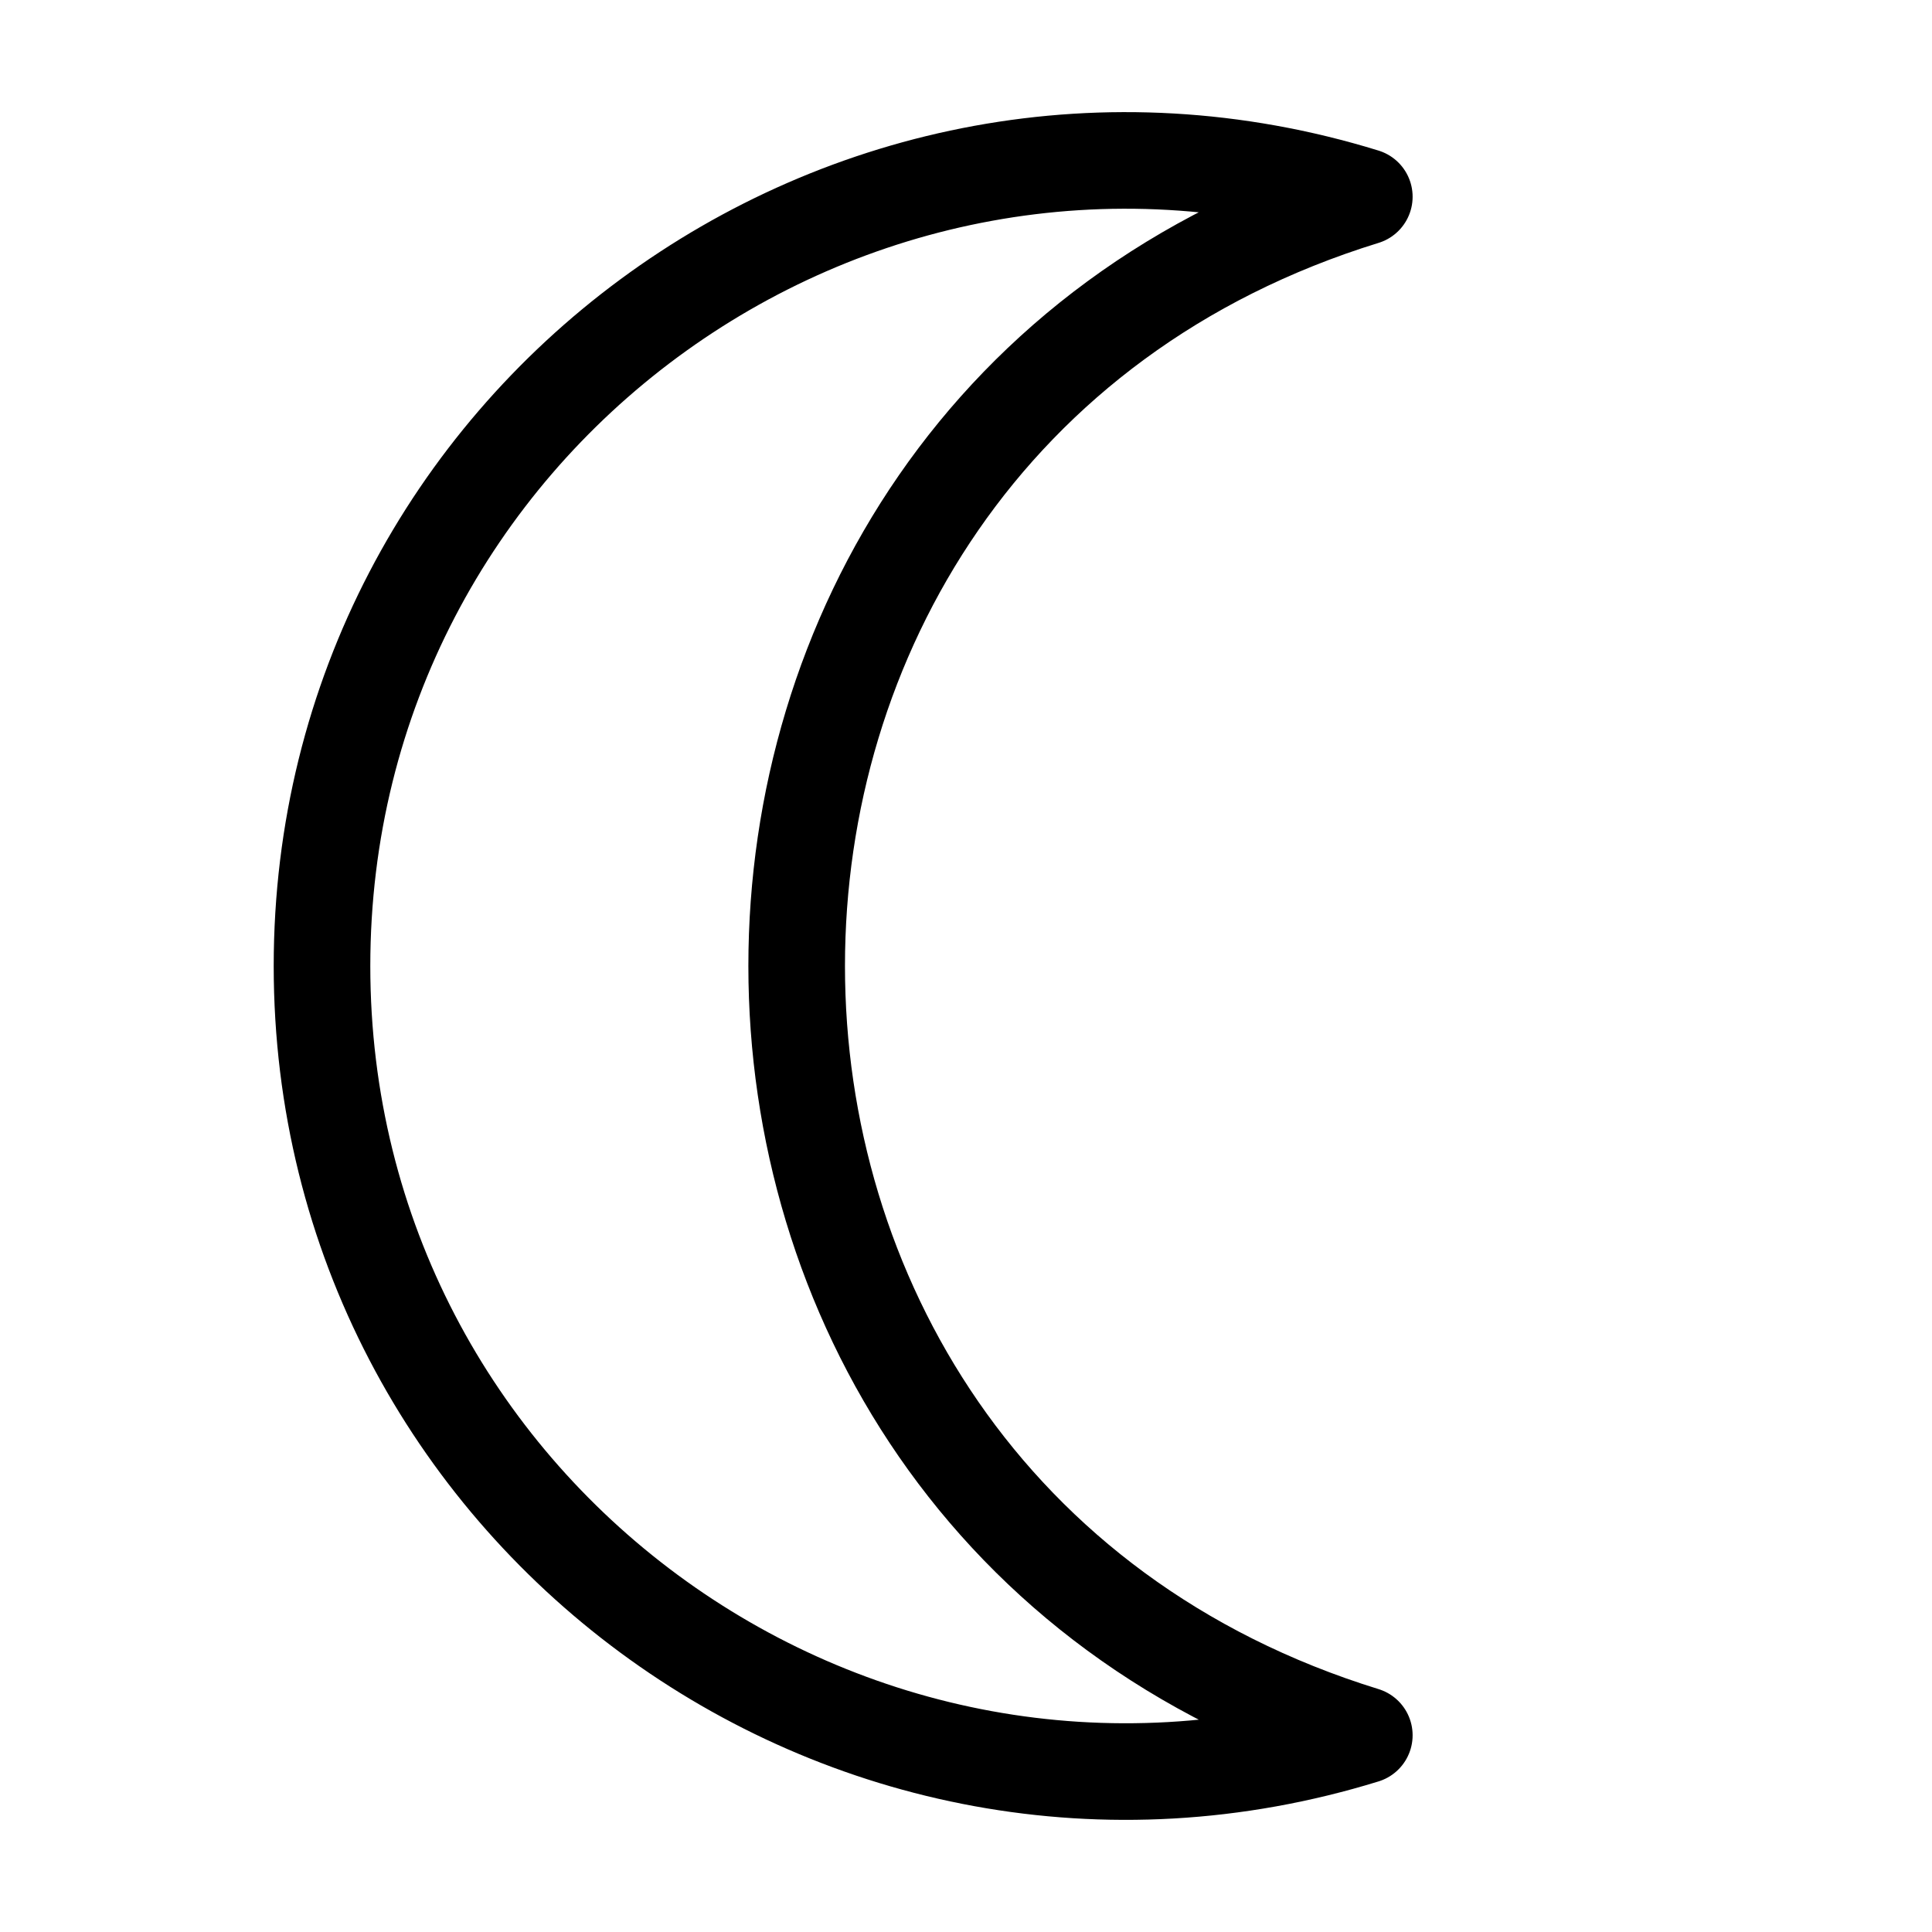
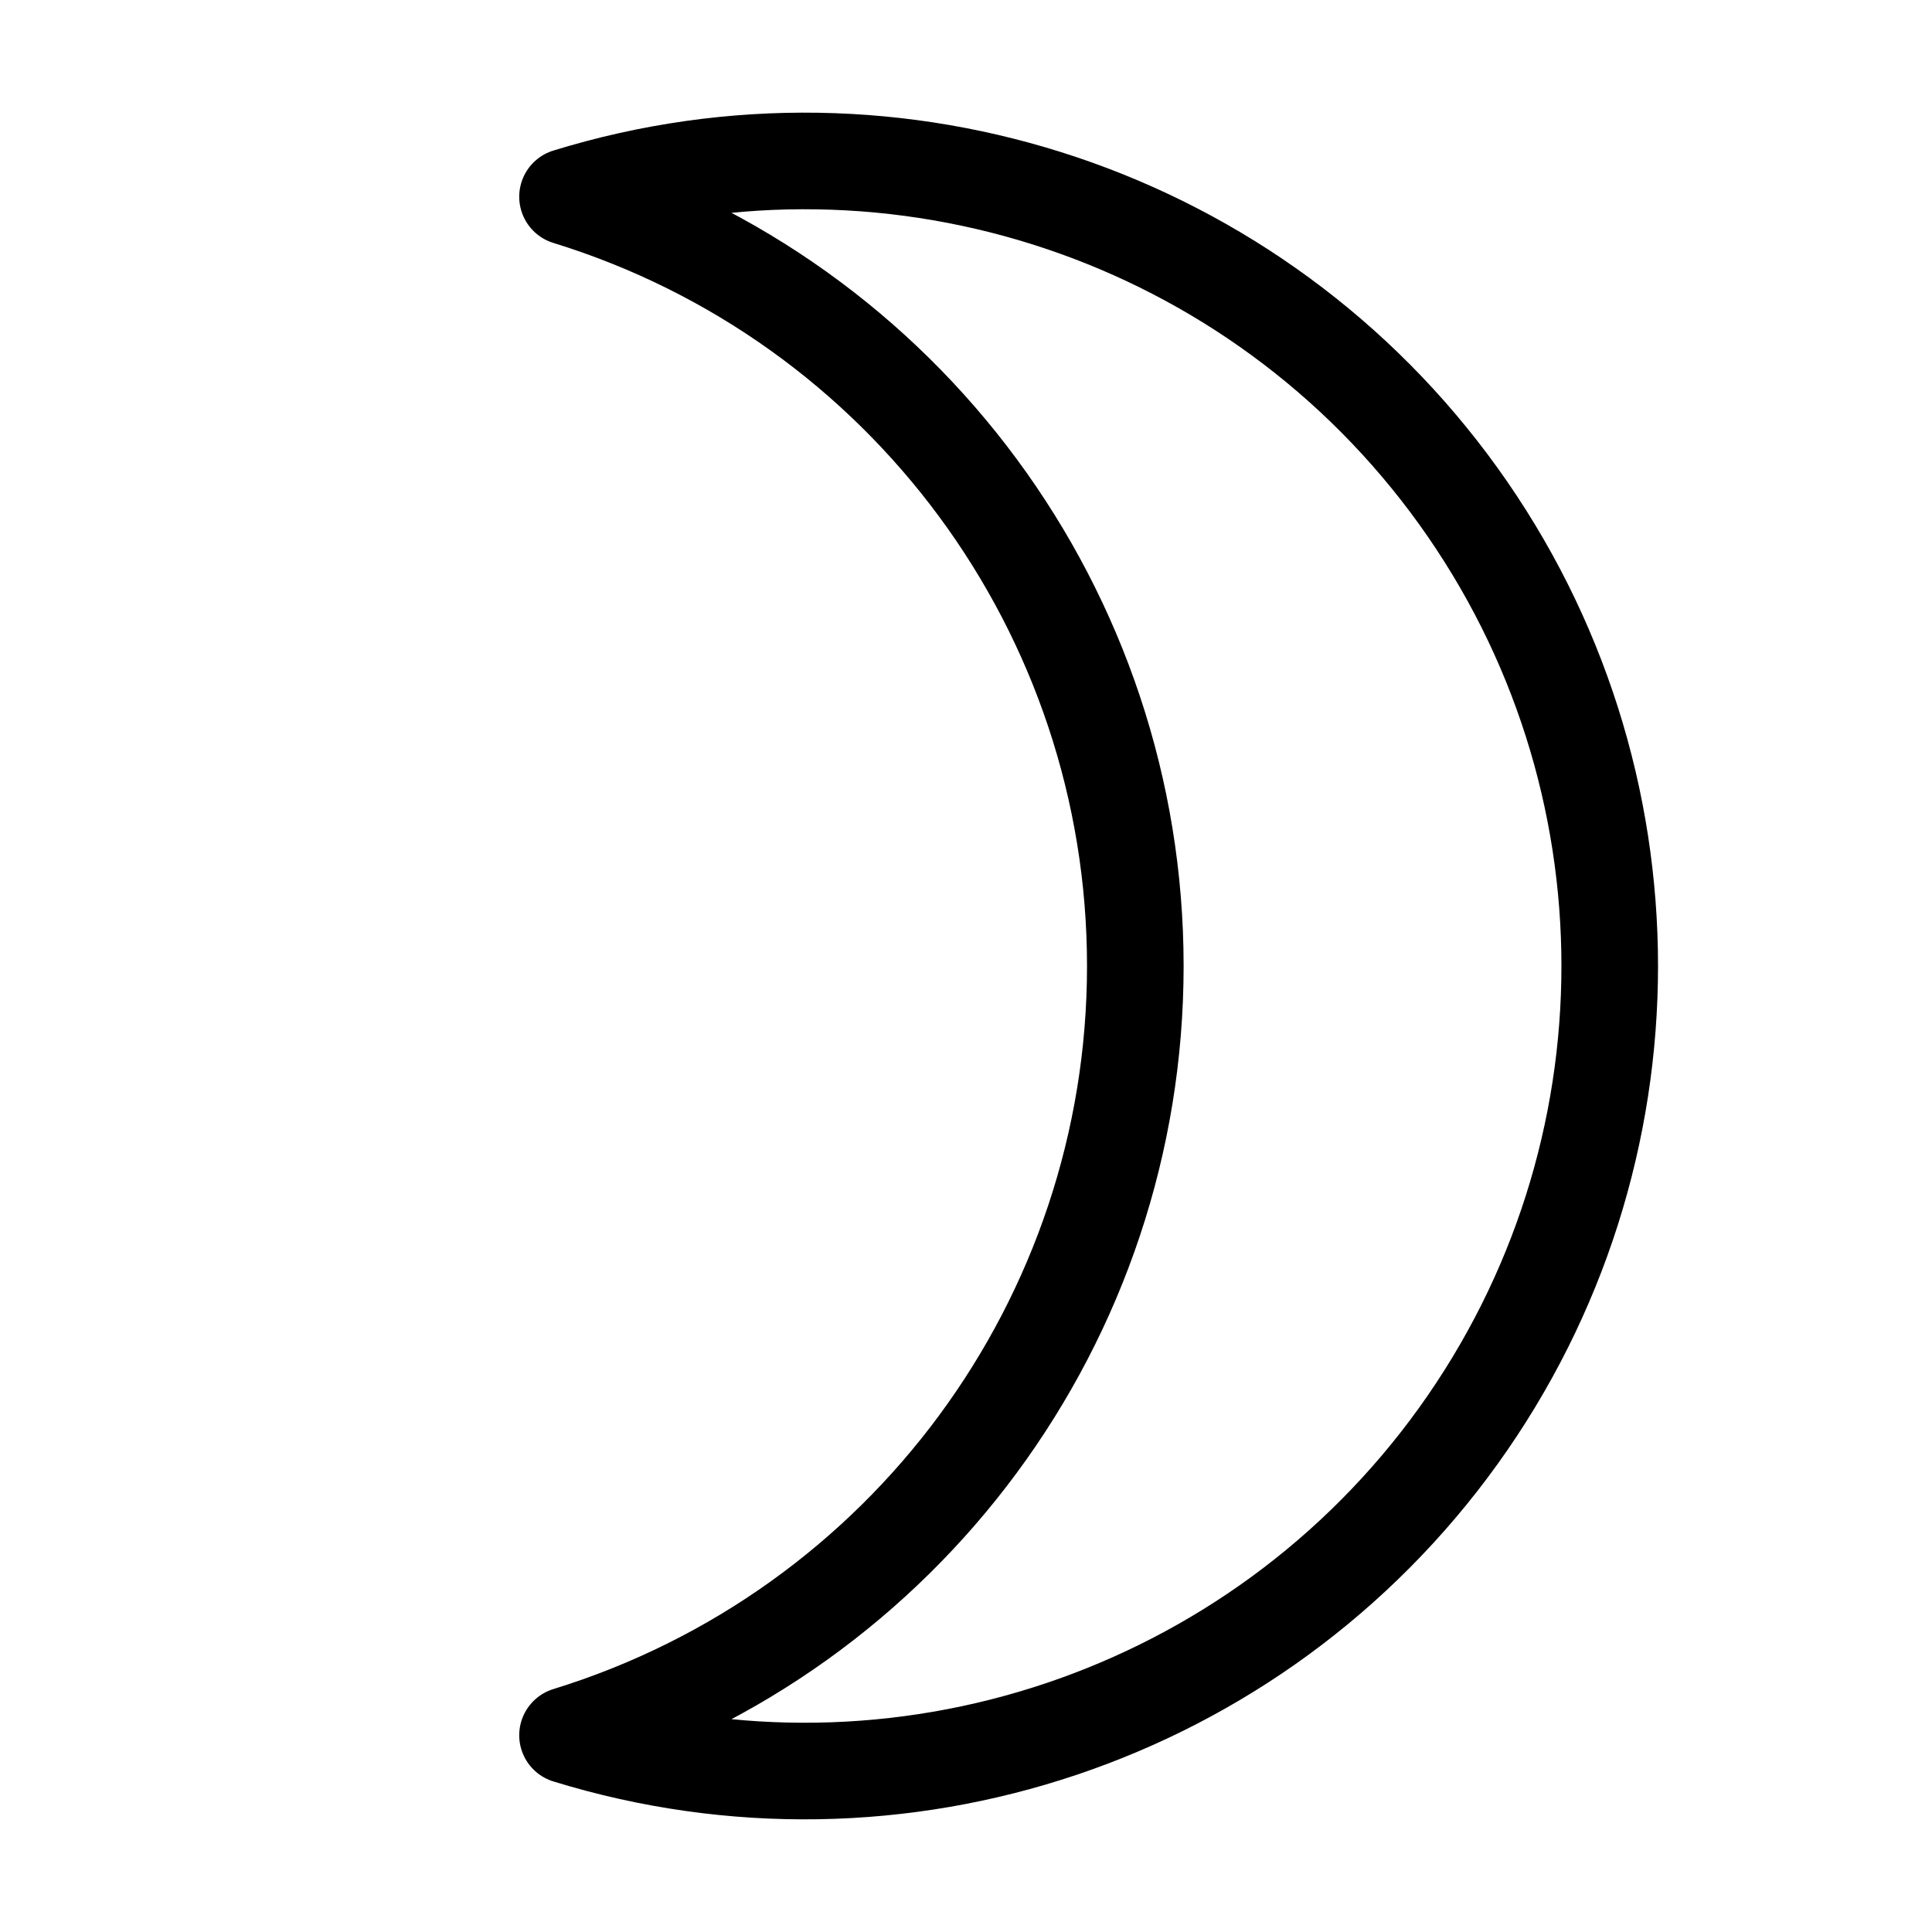
<svg xmlns="http://www.w3.org/2000/svg" width="16" height="16" viewBox="0 0 12 12">
-   <path style="fill:none;stroke:#000;stroke-width:.6;stroke-linejoin:round;stroke-miterlimit:4;stroke-dasharray:none;stroke-opacity:1" d="M8.474 1.222c-4.701 1.45-4.701 8.105 0 9.556C5.258 11.77 2 9.366 2 6 2 2.634 5.258.23 8.474 1.222z" />
+   <path d="M3.525 1.222a5 5 0 0 1 0 9.556 5 5 0 1 0 0-9.556z" style="fill:none;stroke:#000;stroke-width:.6;stroke-linejoin:round;stroke-miterlimit:4;stroke-dasharray:none;stroke-opacity:1" />
</svg>
